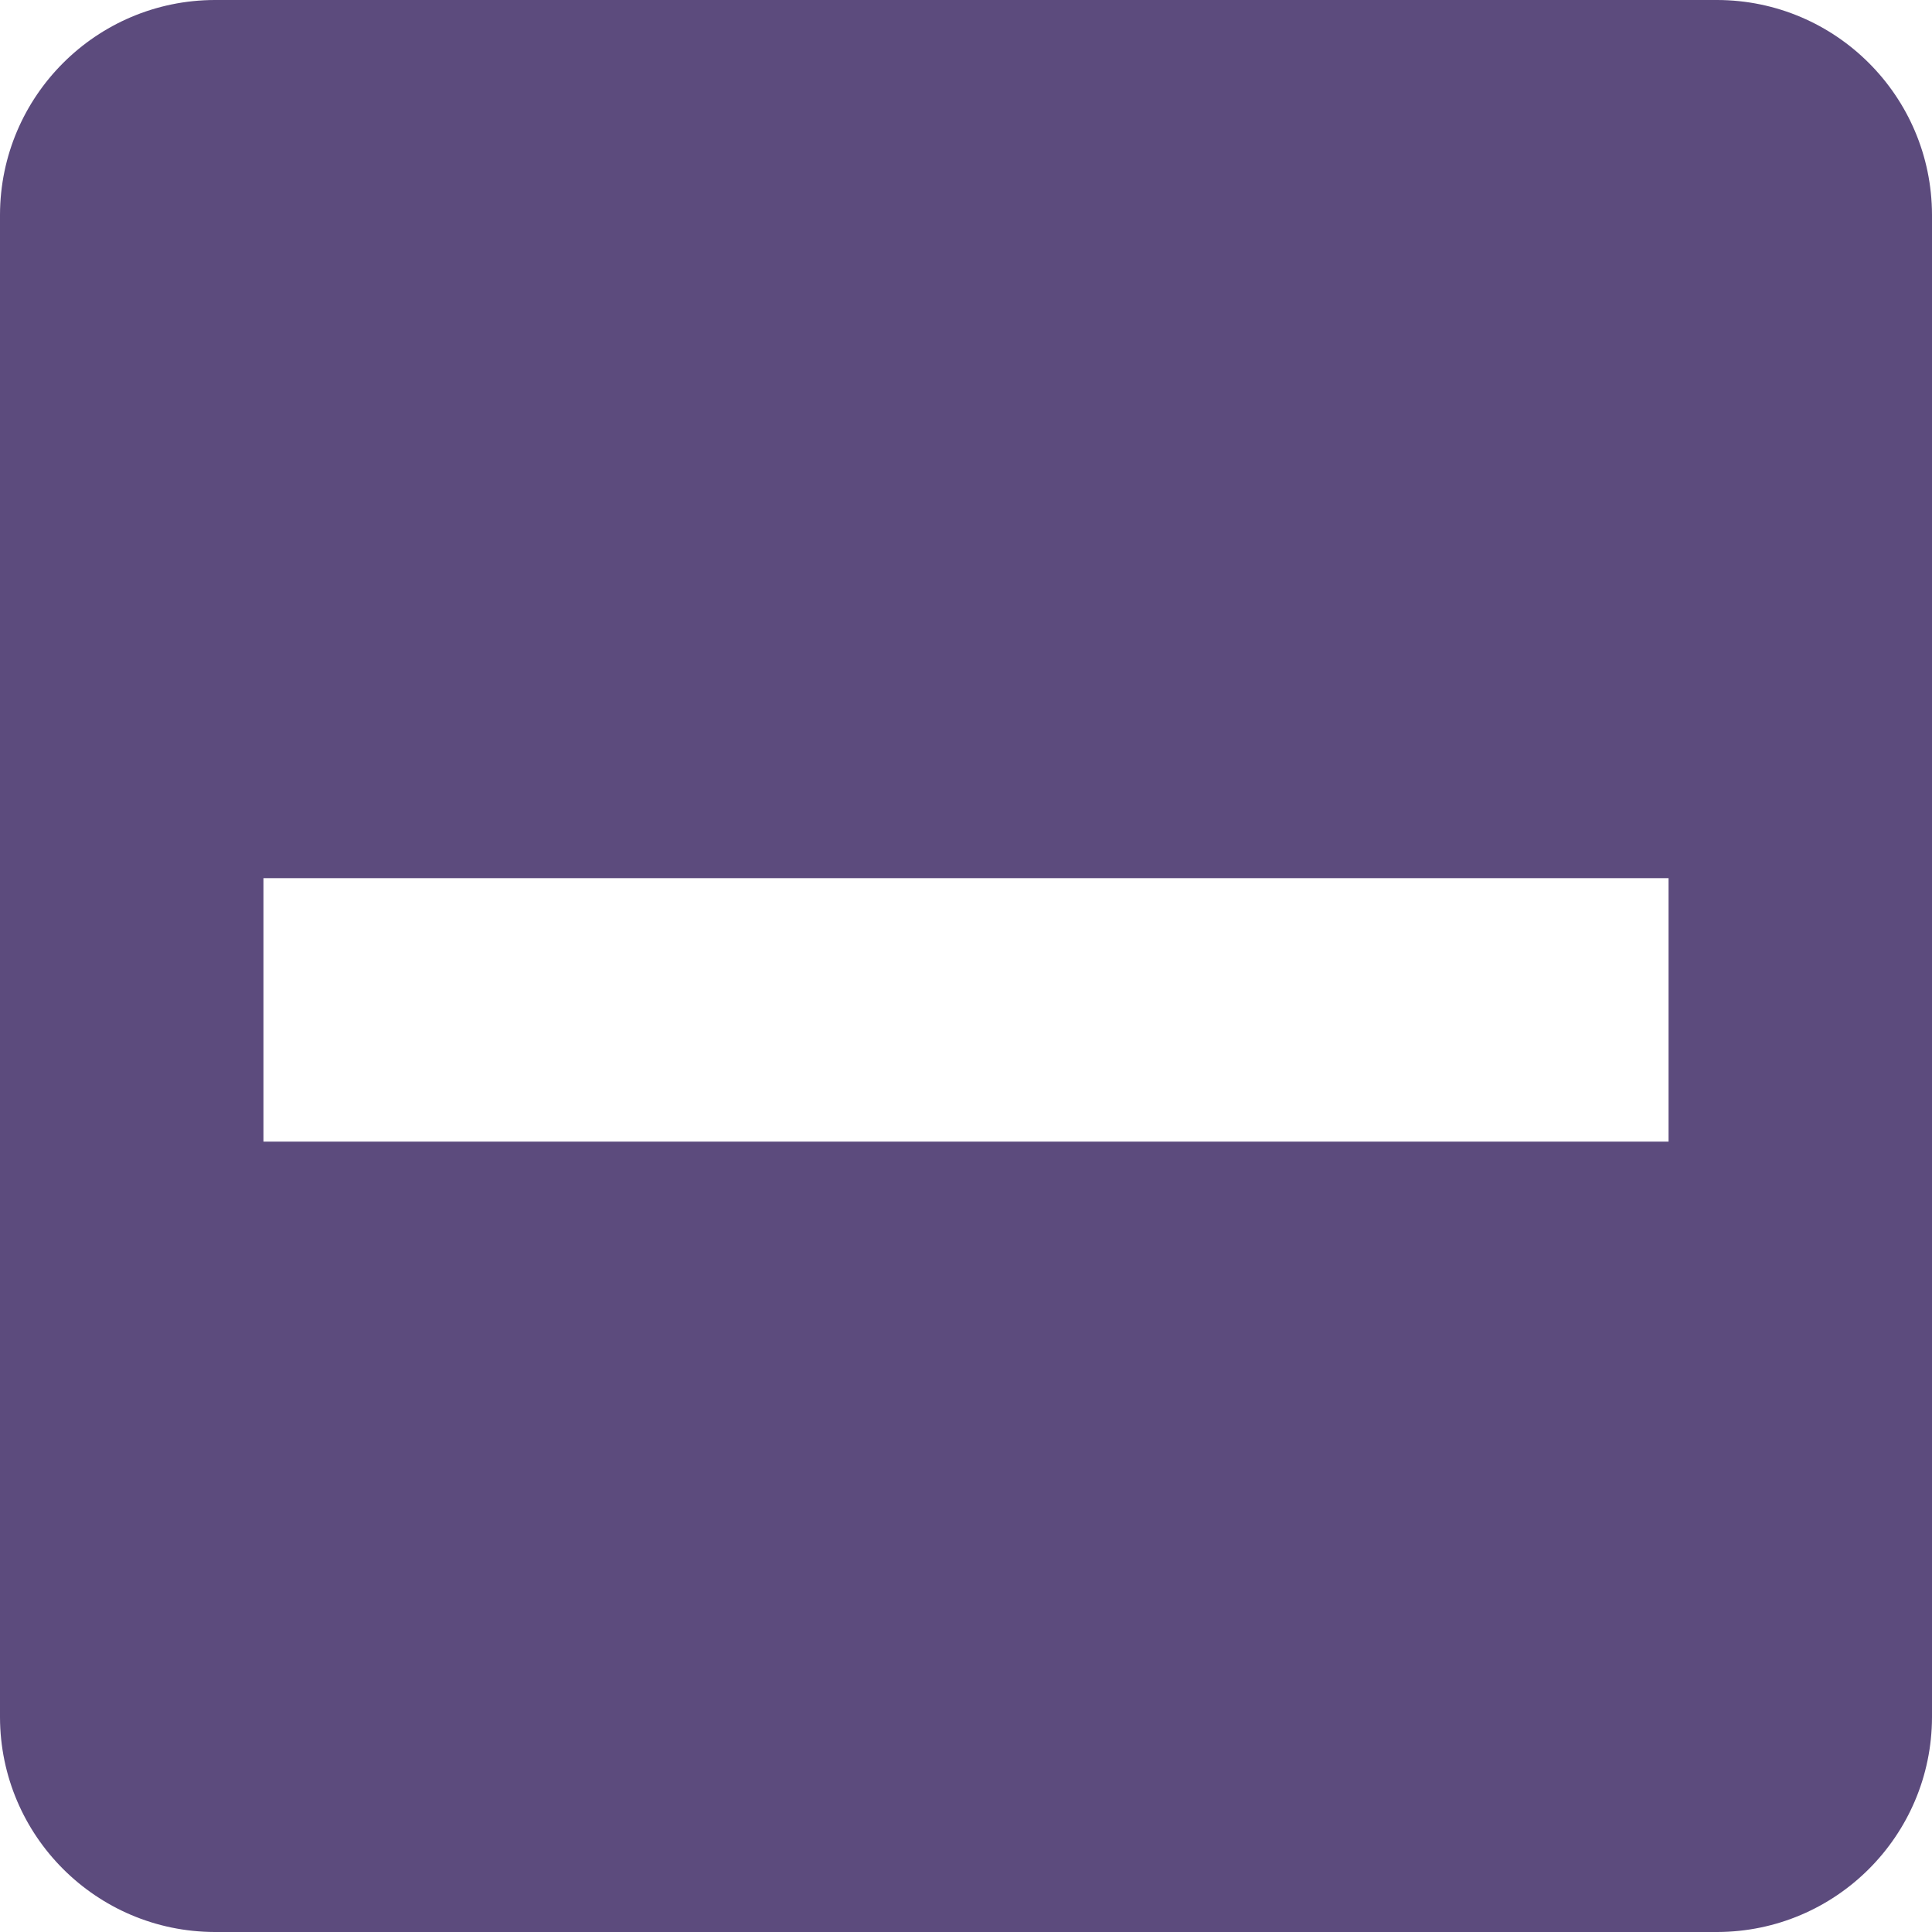
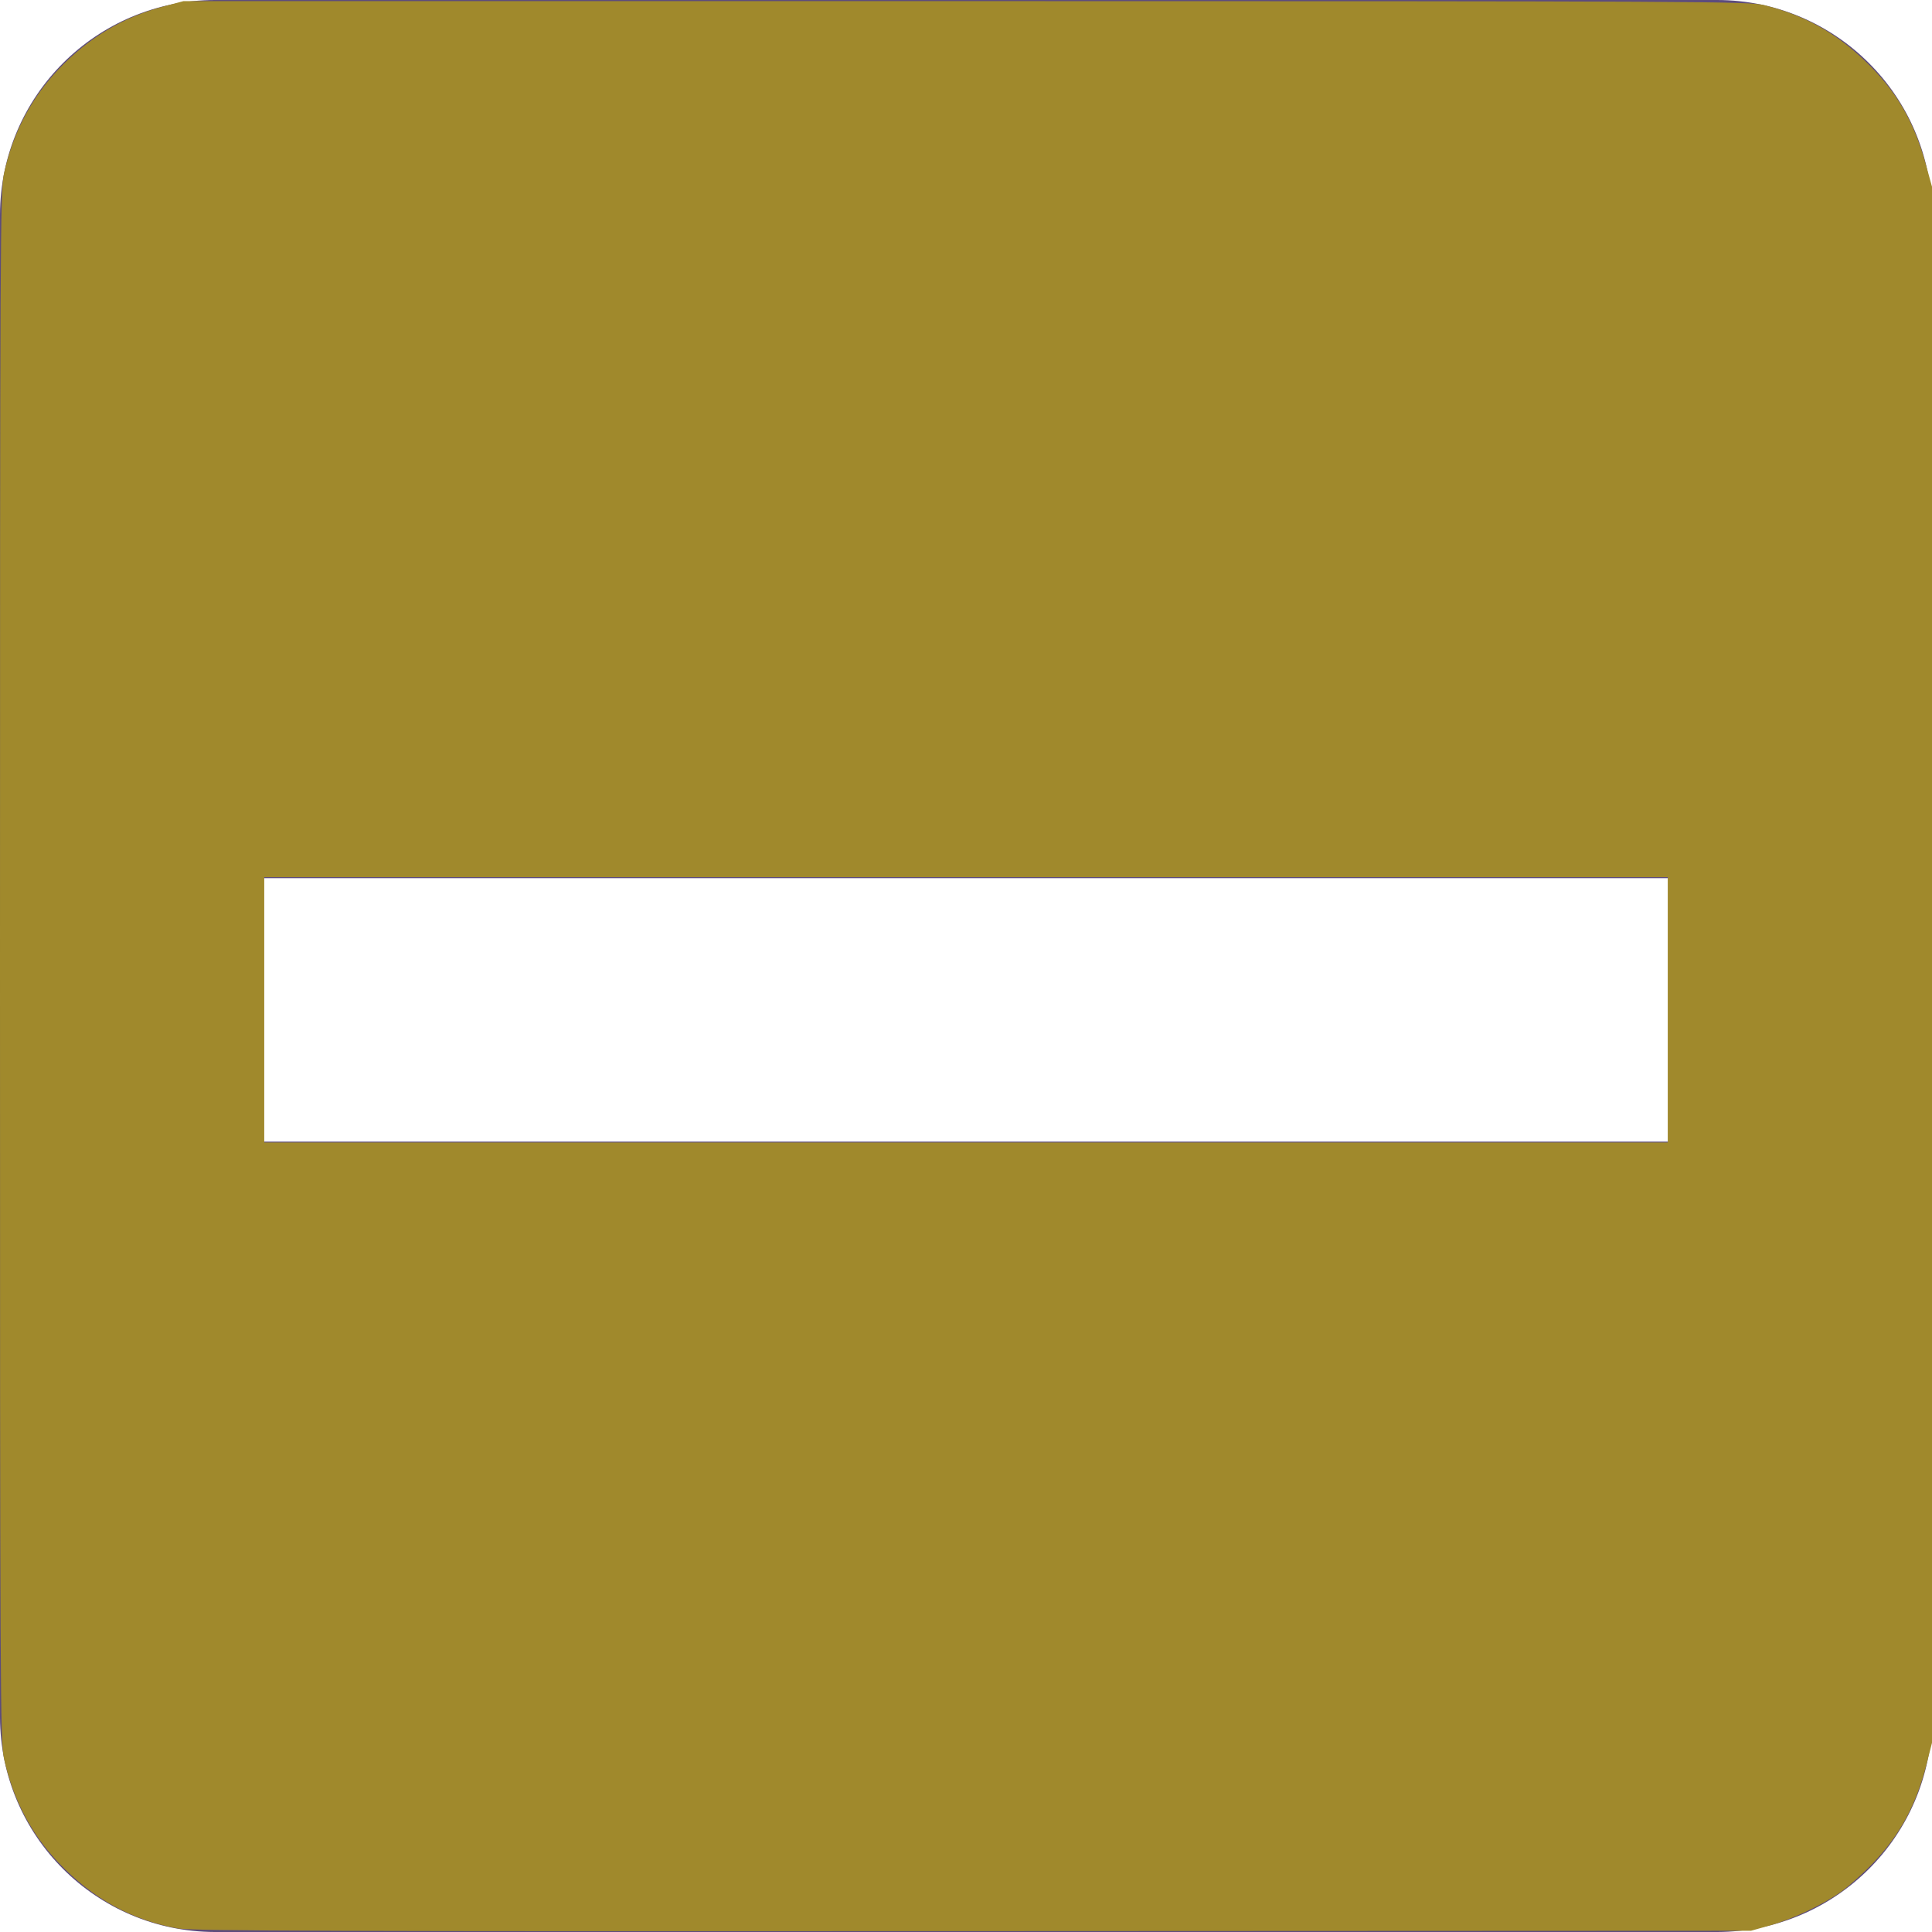
- <svg xmlns="http://www.w3.org/2000/svg" width="22px" height="22px" viewBox="0 0 22 22" version="1.1">
+ <svg xmlns="http://www.w3.org/2000/svg" width="22px" height="22px" viewBox="0 0 22 22" version="1.1" id="svg29941">
+   <defs id="defs29945" />
  <g id="Page-1" stroke="none" stroke-width="1" fill="none" fill-rule="evenodd">
    <g id="ic-check-active" transform="translate(-1, -1)">
      <g id="Group_8199" transform="translate(1, 1)" fill="#5C4B7D">
        <path d="M19.556,0 L2.444,0 C1.096,0.004 0.004,1.096 4.4408921e-16,2.444 L4.4408921e-16,19.556 C0.004,20.904 1.096,21.996 2.444,22 L19.556,22 C20.904,21.996 21.996,20.904 22,19.556 L22,2.444 C21.996,1.096 20.904,0.004 19.556,0 Z M3,10 L19,10 L19,13 L3,13 L3,10 Z" id="check_on_light" />
      </g>
      <polygon id="Rectangle_4538" points="0 0 24 0 24 24 0 24" />
    </g>
  </g>
+   <path style="fill:#a0892c;stroke:#a0892c;stroke-width:0.026" d="M 2.033,21.948 C 1.505,21.852 1.069,21.612 0.68,21.206 0.368,20.878 0.162,20.487 0.058,20.022 0.016,19.831 0.013,19.253 0.013,11 c 0,-8.253 0.003,-8.831 0.045,-9.022 C 0.162,1.513 0.368,1.122 0.68,0.794 1.019,0.439 1.408,0.207 1.866,0.086 L 2.09,0.026 H 11 c 8.419,0 8.92,0.003 9.091,0.046 0.449,0.115 0.791,0.304 1.125,0.62 0.361,0.342 0.562,0.682 0.702,1.186 l 0.069,0.25 v 8.858 8.858 l -0.058,0.228 c -0.121,0.475 -0.302,0.811 -0.609,1.133 -0.11,0.115 -0.272,0.261 -0.36,0.324 -0.209,0.149 -0.551,0.311 -0.813,0.385 l -0.21,0.059 -8.858,0.004 c -7.183,0.004 -8.893,-0.002 -9.046,-0.03 z M 19.004,11.499 V 9.975 H 11 2.996 v 1.524 1.524 H 11 19.004 Z" id="path29947" />
</svg>
